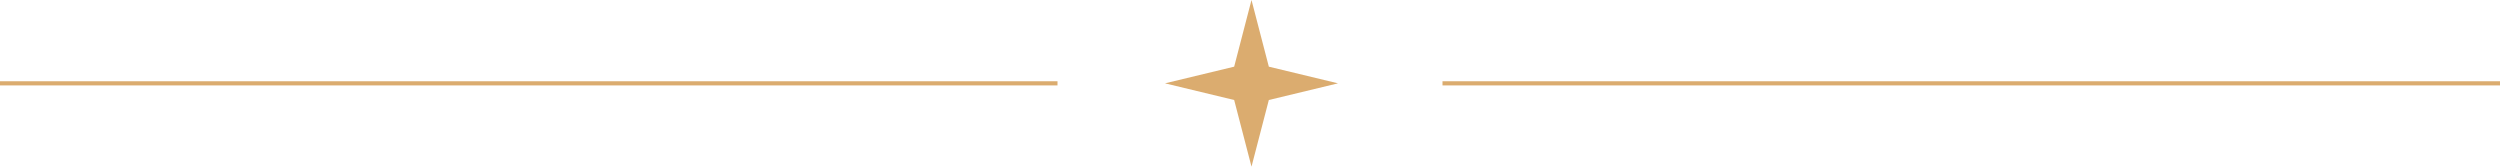
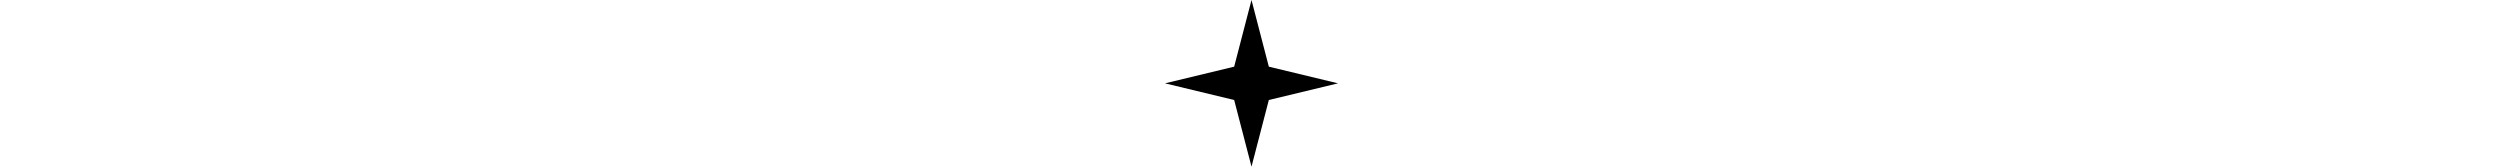
<svg xmlns="http://www.w3.org/2000/svg" id="Layer_2" data-name="Layer 2" viewBox="0 0 150 10">
  <defs>
    <style>
      .cls-1 {
        fill: #dbac6f;
      }

      .cls-2 {
        fill: none;
        stroke: #dbac6f;
        stroke-miterlimit: 10;
        stroke-width: .25px;
      }
    </style>
  </defs>
  <g id="Layer_1-2" data-name="Layer 1">
-     <line id="rightt" class="cls-2" y1="5" x2="63.45" y2="5" />
-     <path id="star" class="cls-1" d="m69.9,5l4.15-1,1.04-4,1.04,4,4.15,1-4.15,1-1.04,4-1.04-4-4.15-1Z" />
-     <line id="rightt-2" data-name="rightt" class="cls-2" x1="86.55" y1="5" x2="150" y2="5" />
+     <line id="rightt" className="cls-2" y1="5" x2="63.45" y2="5" />
+     <path id="star" className="cls-1" d="m69.9,5l4.15-1,1.04-4,1.04,4,4.15,1-4.15,1-1.04,4-1.04-4-4.15-1Z" />
+     <line id="rightt-2" data-name="rightt" className="cls-2" x1="86.55" y1="5" x2="150" y2="5" />
  </g>
</svg>
